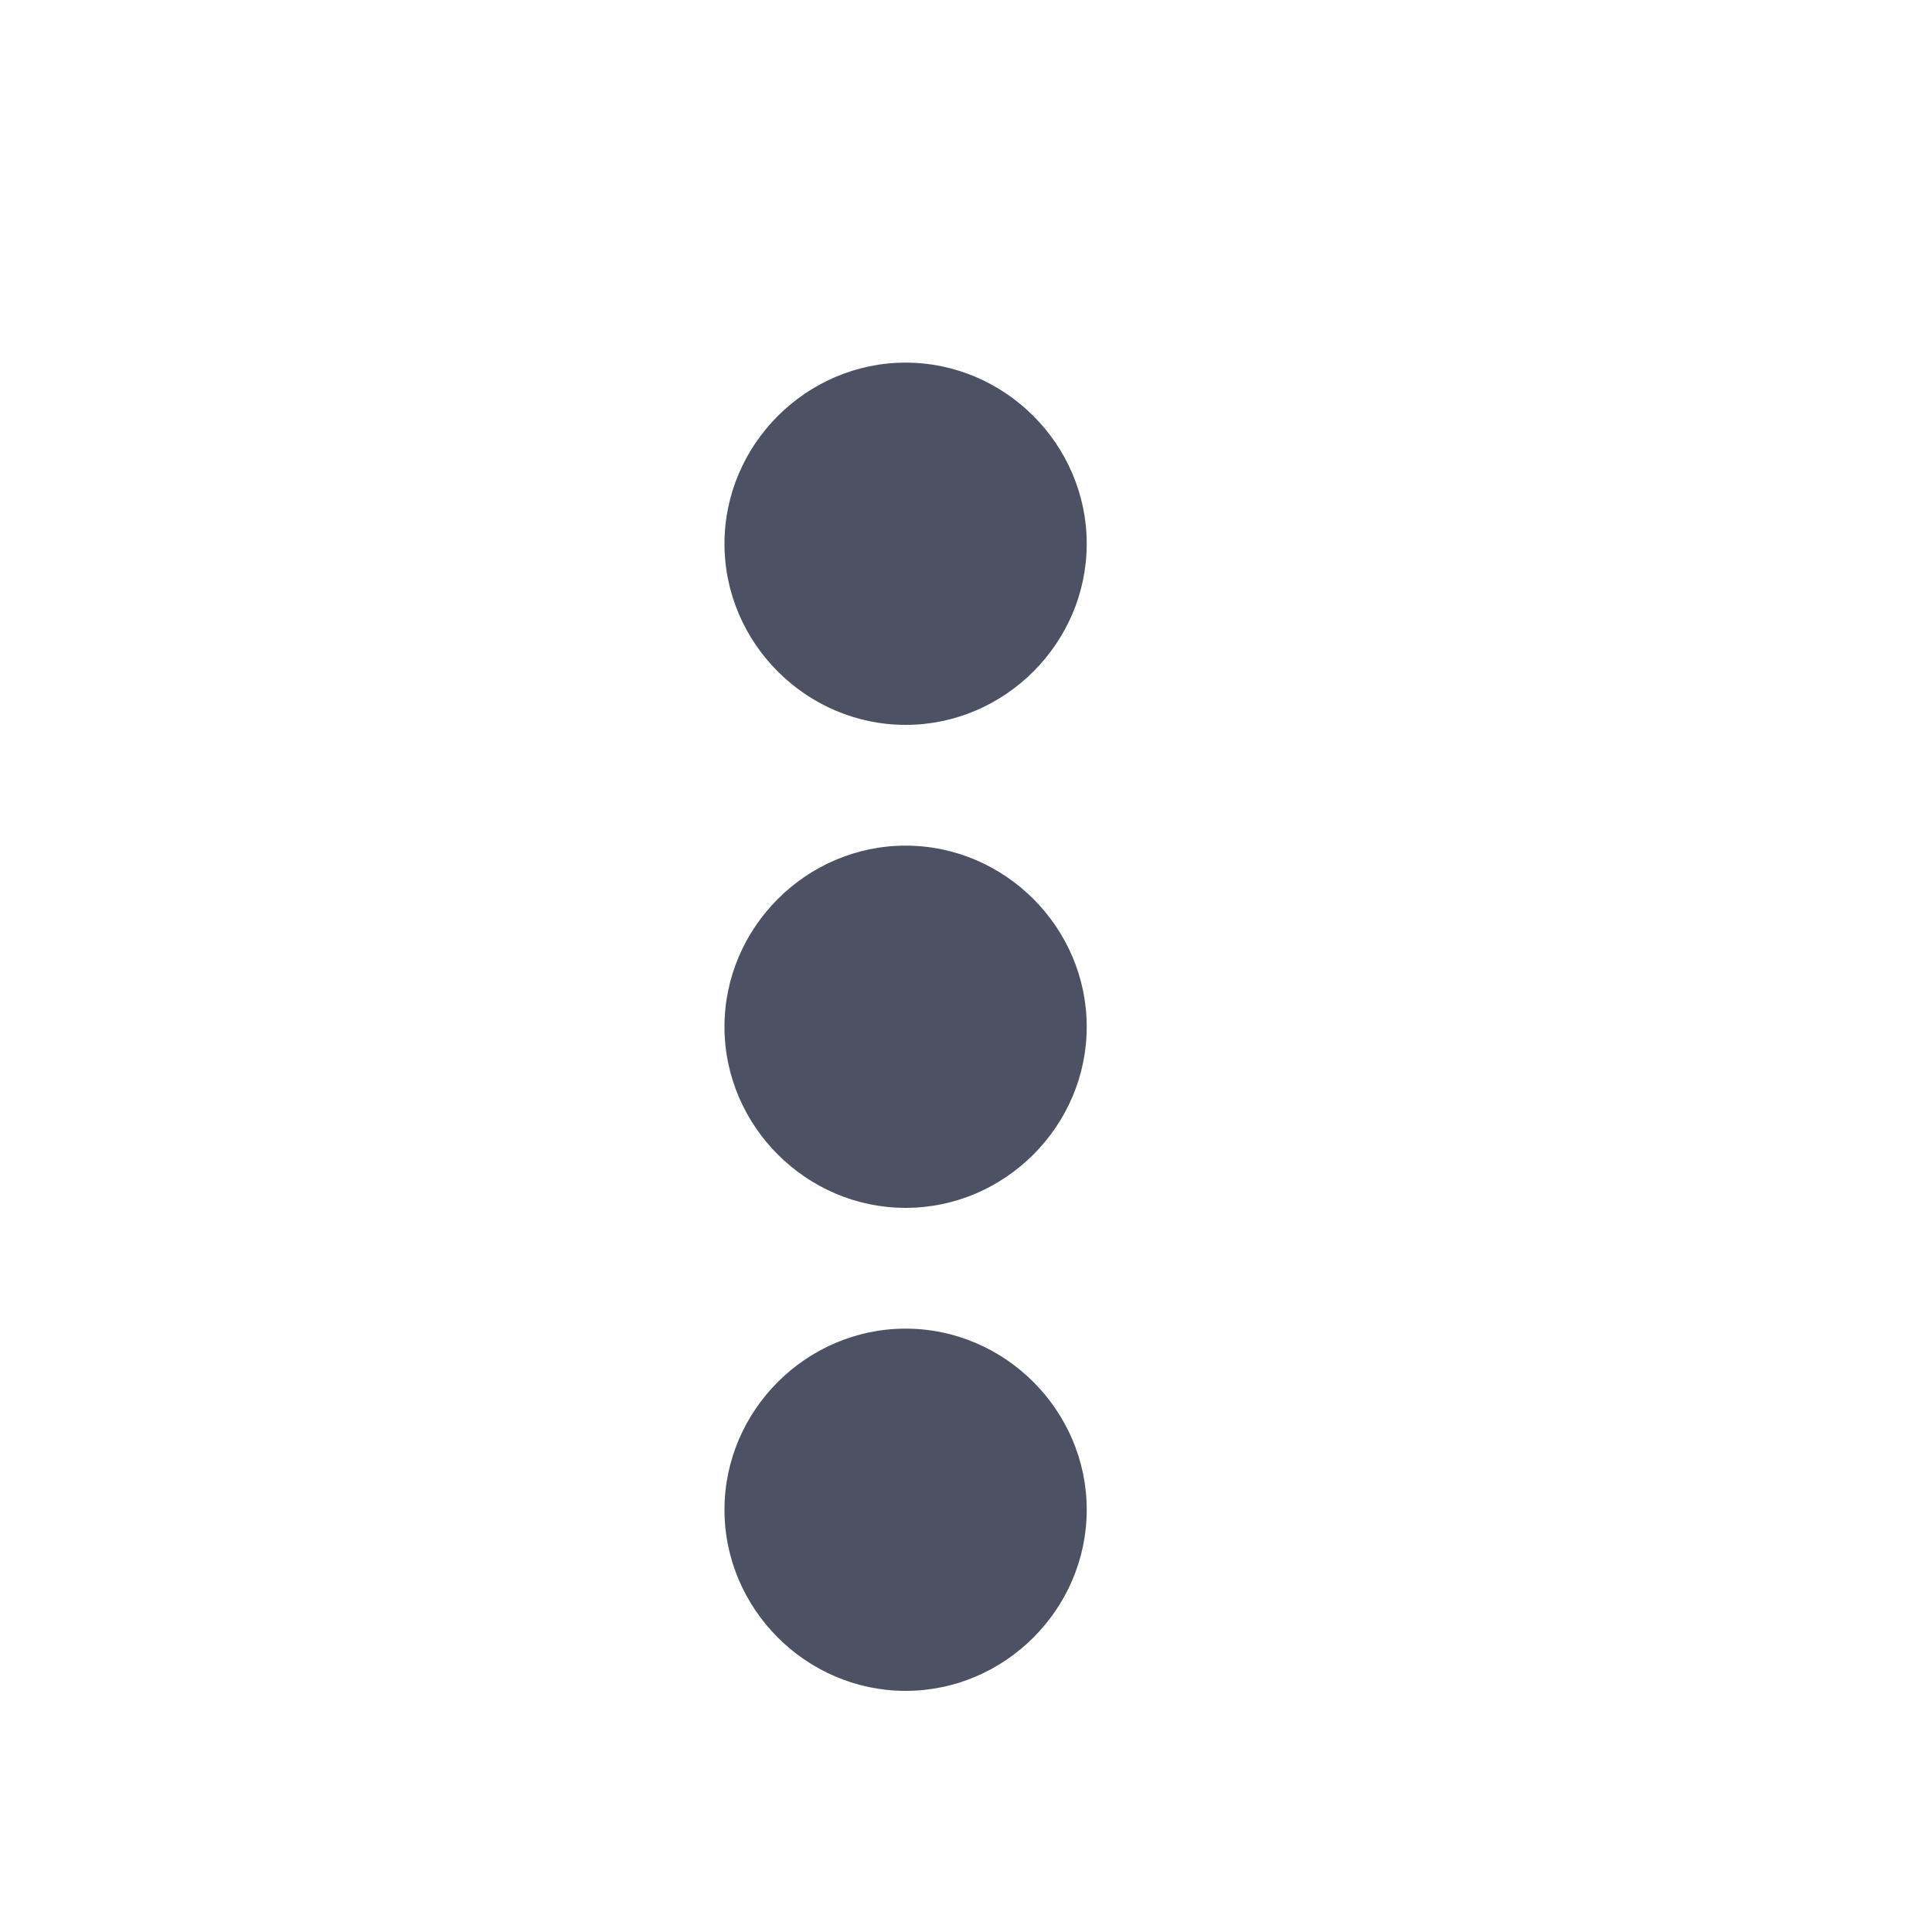
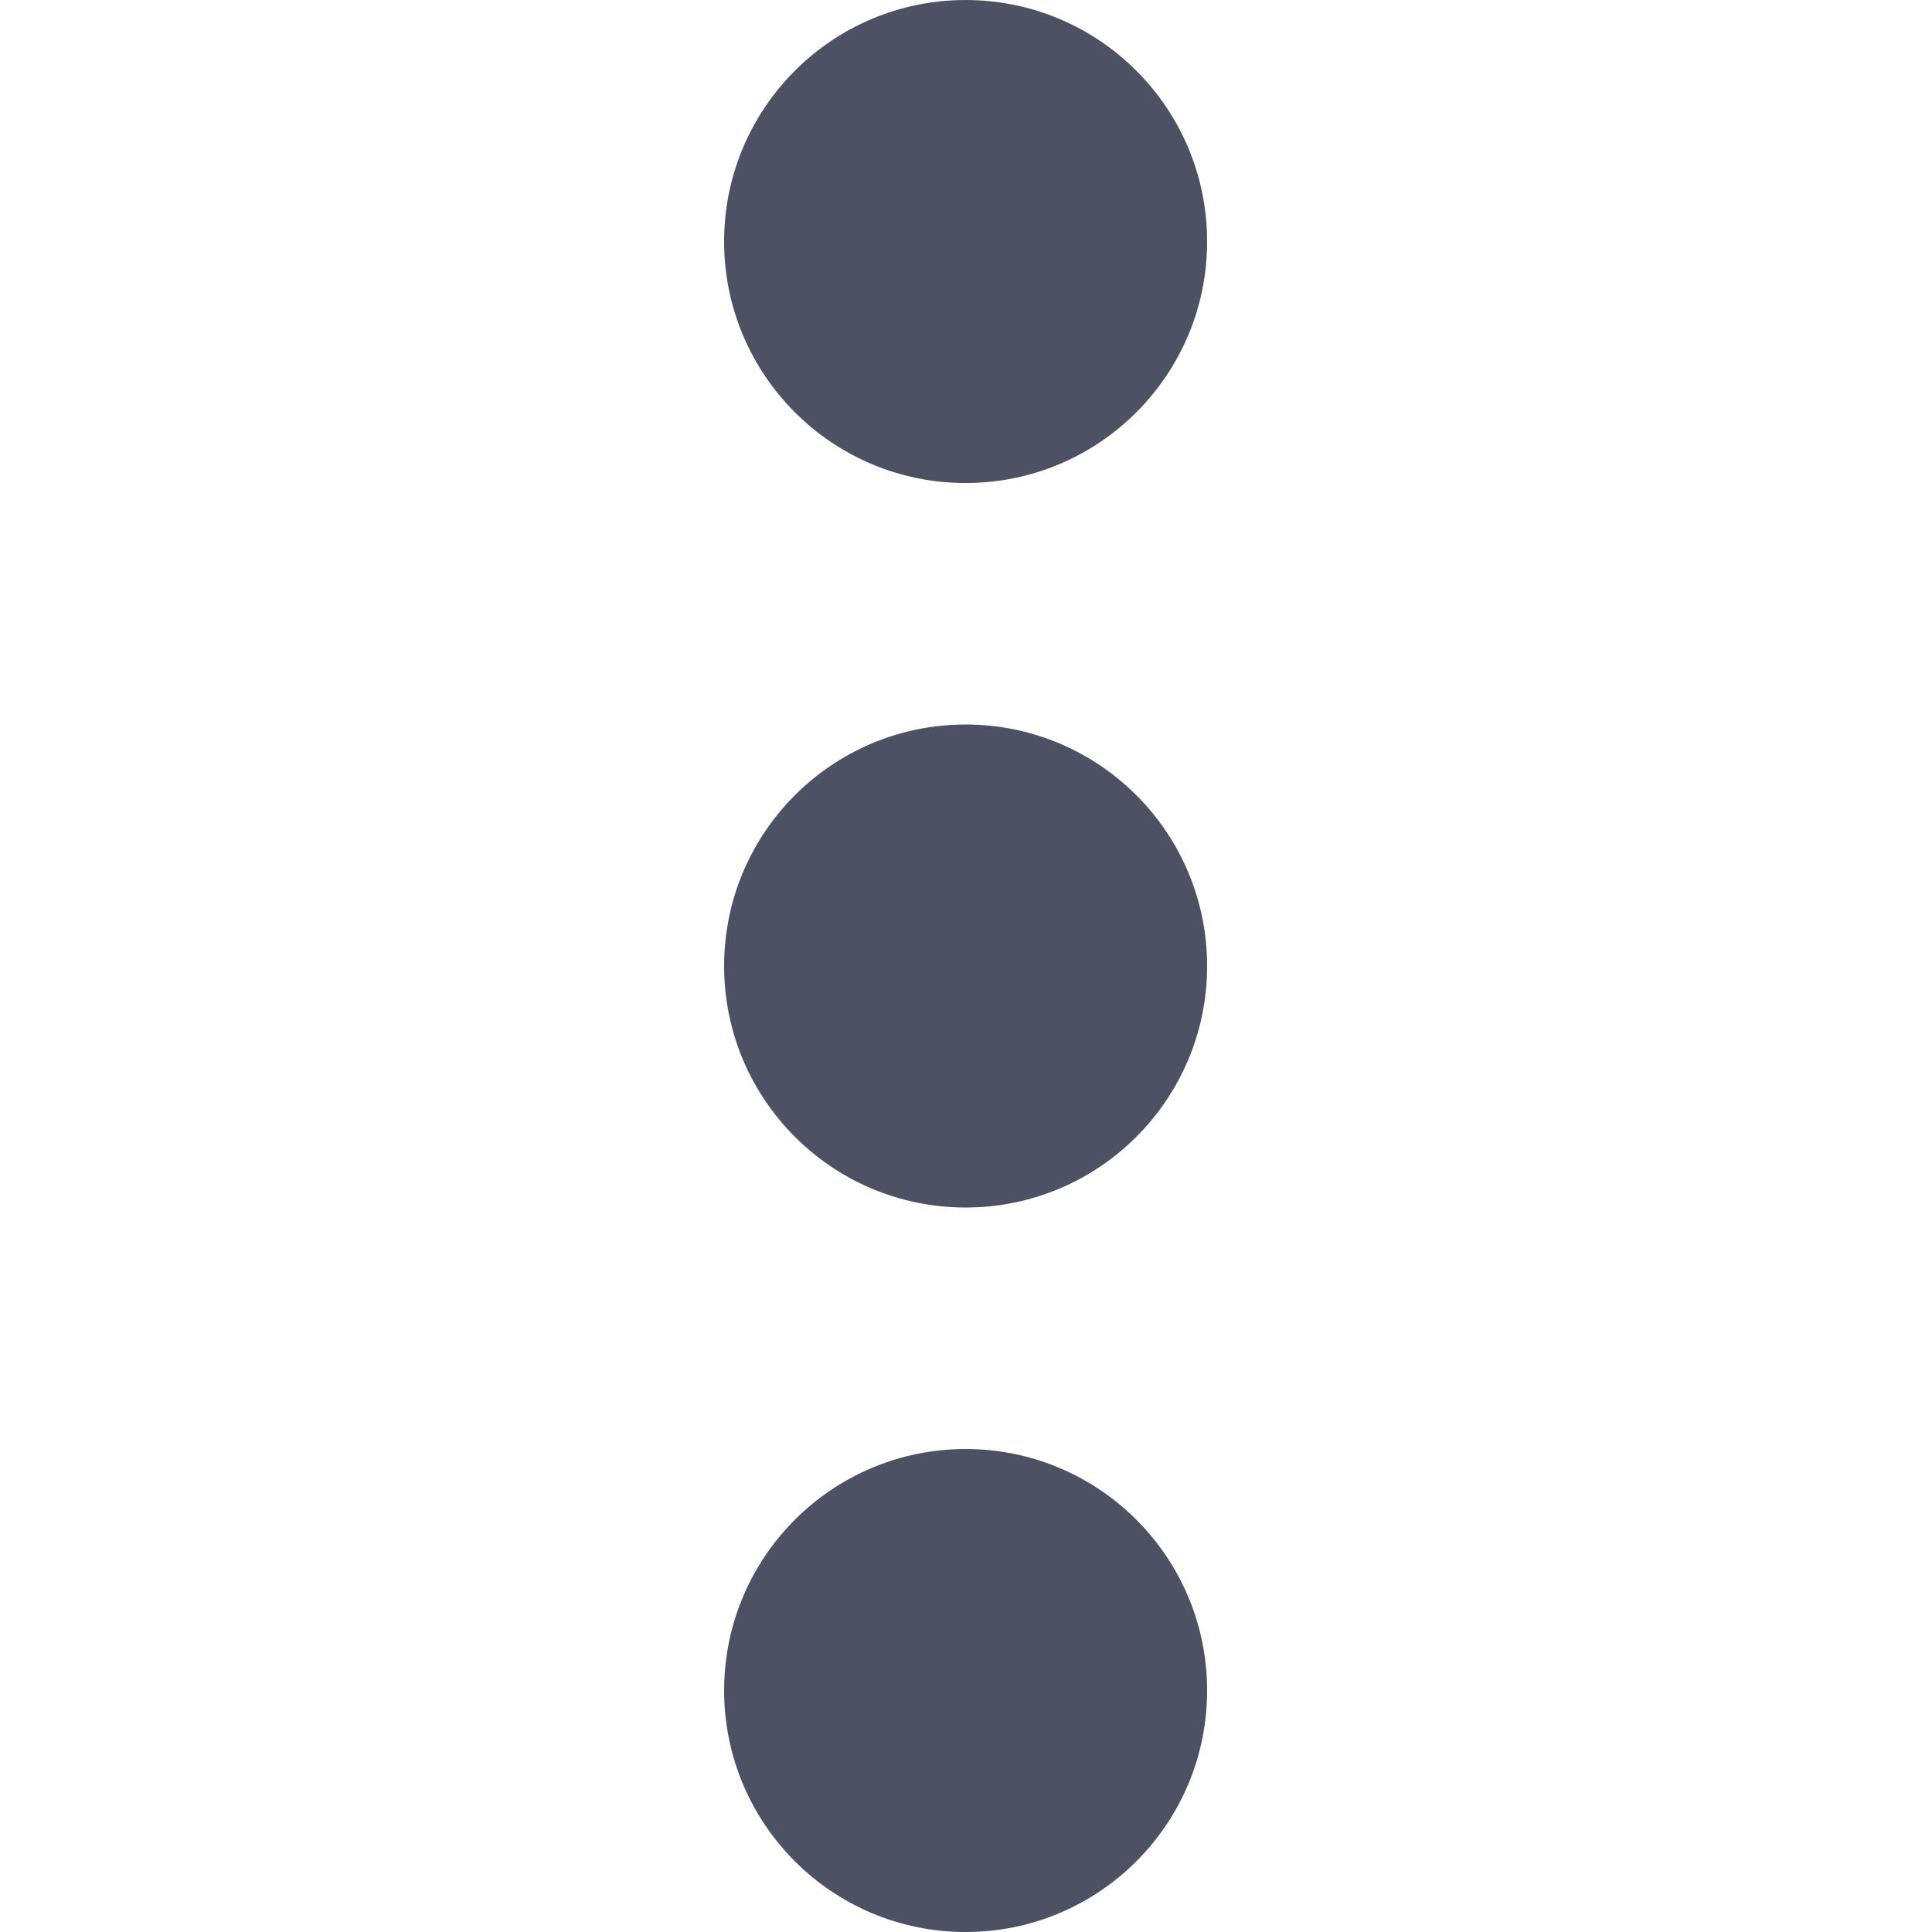
<svg xmlns="http://www.w3.org/2000/svg" xmlns:ns1="http://www.openswatchbook.org/uri/2009/osb" height="16" id="svg7384" style="enable-background:new" version="1.1" width="16">
  <defs id="defs7386">
    <linearGradient id="linearGradient6882" ns1:paint="solid">
      <stop id="stop6884" offset="0" style="stop-color:#555555;stop-opacity:1;" />
    </linearGradient>
    <linearGradient id="linearGradient5606" ns1:paint="solid">
      <stop id="stop5608" offset="0" style="stop-color:#000000;stop-opacity:1;" />
    </linearGradient>
    <filter id="filter7554" style="color-interpolation-filters:sRGB">
      <feBlend id="feBlend7556" in2="BackgroundImage" mode="darken" />
    </filter>
  </defs>
-   <g id="layer9" style="display:inline" transform="translate(-665.0002,-4.996849)" />
-   <g id="layer10" style="display:inline;filter:url(#filter7554)" transform="translate(-665.0002,-4.996849)" />
+   <g id="layer9" style="display:inline" transform="translate(-665.0002,-4.996853)" />
+   <g id="layer10" style="display:inline;filter:url(#filter7554)" transform="translate(-665.0002,-4.996853)" />
  <g id="layer1" style="display:inline" transform="translate(-424,-621.9968)" />
-   <g id="layer14" style="display:inline" transform="translate(-665.0002,-4.996849)" />
-   <g id="layer15" style="display:inline" transform="translate(-665.0002,-4.996849)" />
-   <g id="g71291" style="display:inline" transform="translate(-665.0002,-4.996849)" />
+   <g id="layer14" style="display:inline" transform="translate(-665.0002,-4.996853)" />
+   <g id="layer15" style="display:inline" transform="translate(-665.0002,-4.996853)" />
+   <g id="g71291" style="display:inline" transform="translate(-665.0002,-4.996853)" />
  <g id="layer2" style="display:inline" transform="translate(-424,-471.9968)" />
  <g id="layer3" transform="translate(-424,-731.9968)" />
-   <g id="layer12" style="display:inline" transform="translate(-665.0002,-4.996849)">
-     <path d="m 672.5,8 c -0.822,0 -1.5,0.678 -1.5,1.5 0,0.822 0.678,1.5 1.5,1.5 0.822,0 1.5,-0.678 1.5,-1.5 0,-0.822 -0.678,-1.5 -1.5,-1.5 z m 0,4 c -0.822,0 -1.5,0.678 -1.5,1.5 0,0.822 0.678,1.5 1.5,1.5 0.822,0 1.5,-0.678 1.5,-1.5 0,-0.822 -0.678,-1.5 -1.5,-1.5 z m 0,4 c -0.822,0 -1.5,0.678 -1.5,1.5 0,0.822 0.678,1.5 1.5,1.5 0.822,0 1.5,-0.678 1.5,-1.5 0,-0.822 -0.678,-1.5 -1.5,-1.5 z" id="path5435" style="color:#000000;display:inline;overflow:visible;visibility:visible;fill:#4c5263;fill-opacity:1;fill-rule:nonzero;stroke:none;stroke-width:1;marker:none;enable-background:new" />
+   <g id="layer12" style="display:inline" transform="translate(-665.0002,-4.996853)">
+     <path d="m 674.997,6.997 a 2,2 0 0 0 -2,-2 2,2 0 0 0 -2,2 2,2 0 0 0 2,2 2,2 0 0 0 2,-2 z m 0,6 a 2,2 0 0 0 -2,-2 2,2 0 0 0 -2,2 2,2 0 0 0 2,2 2,2 0 0 0 2,-2 z m 0,6 a 2,2 0 0 0 -2,-2 2,2 0 0 0 -2,2 2,2 0 0 0 2,2 2,2 0 0 0 2,-2 z" id="path3032" style="color:#000000;clip-rule:nonzero;display:inline;overflow:visible;visibility:visible;opacity:1;isolation:auto;mix-blend-mode:normal;color-interpolation:sRGB;color-interpolation-filters:linearRGB;solid-color:#000000;solid-opacity:1;fill:#4c5263;fill-opacity:1;fill-rule:evenodd;stroke:none;stroke-width:1;stroke-linecap:butt;stroke-linejoin:miter;stroke-miterlimit:4;stroke-dasharray:none;stroke-dashoffset:0;stroke-opacity:1;color-rendering:auto;image-rendering:auto;shape-rendering:auto;text-rendering:auto;enable-background:accumulate" />
  </g>
</svg>
